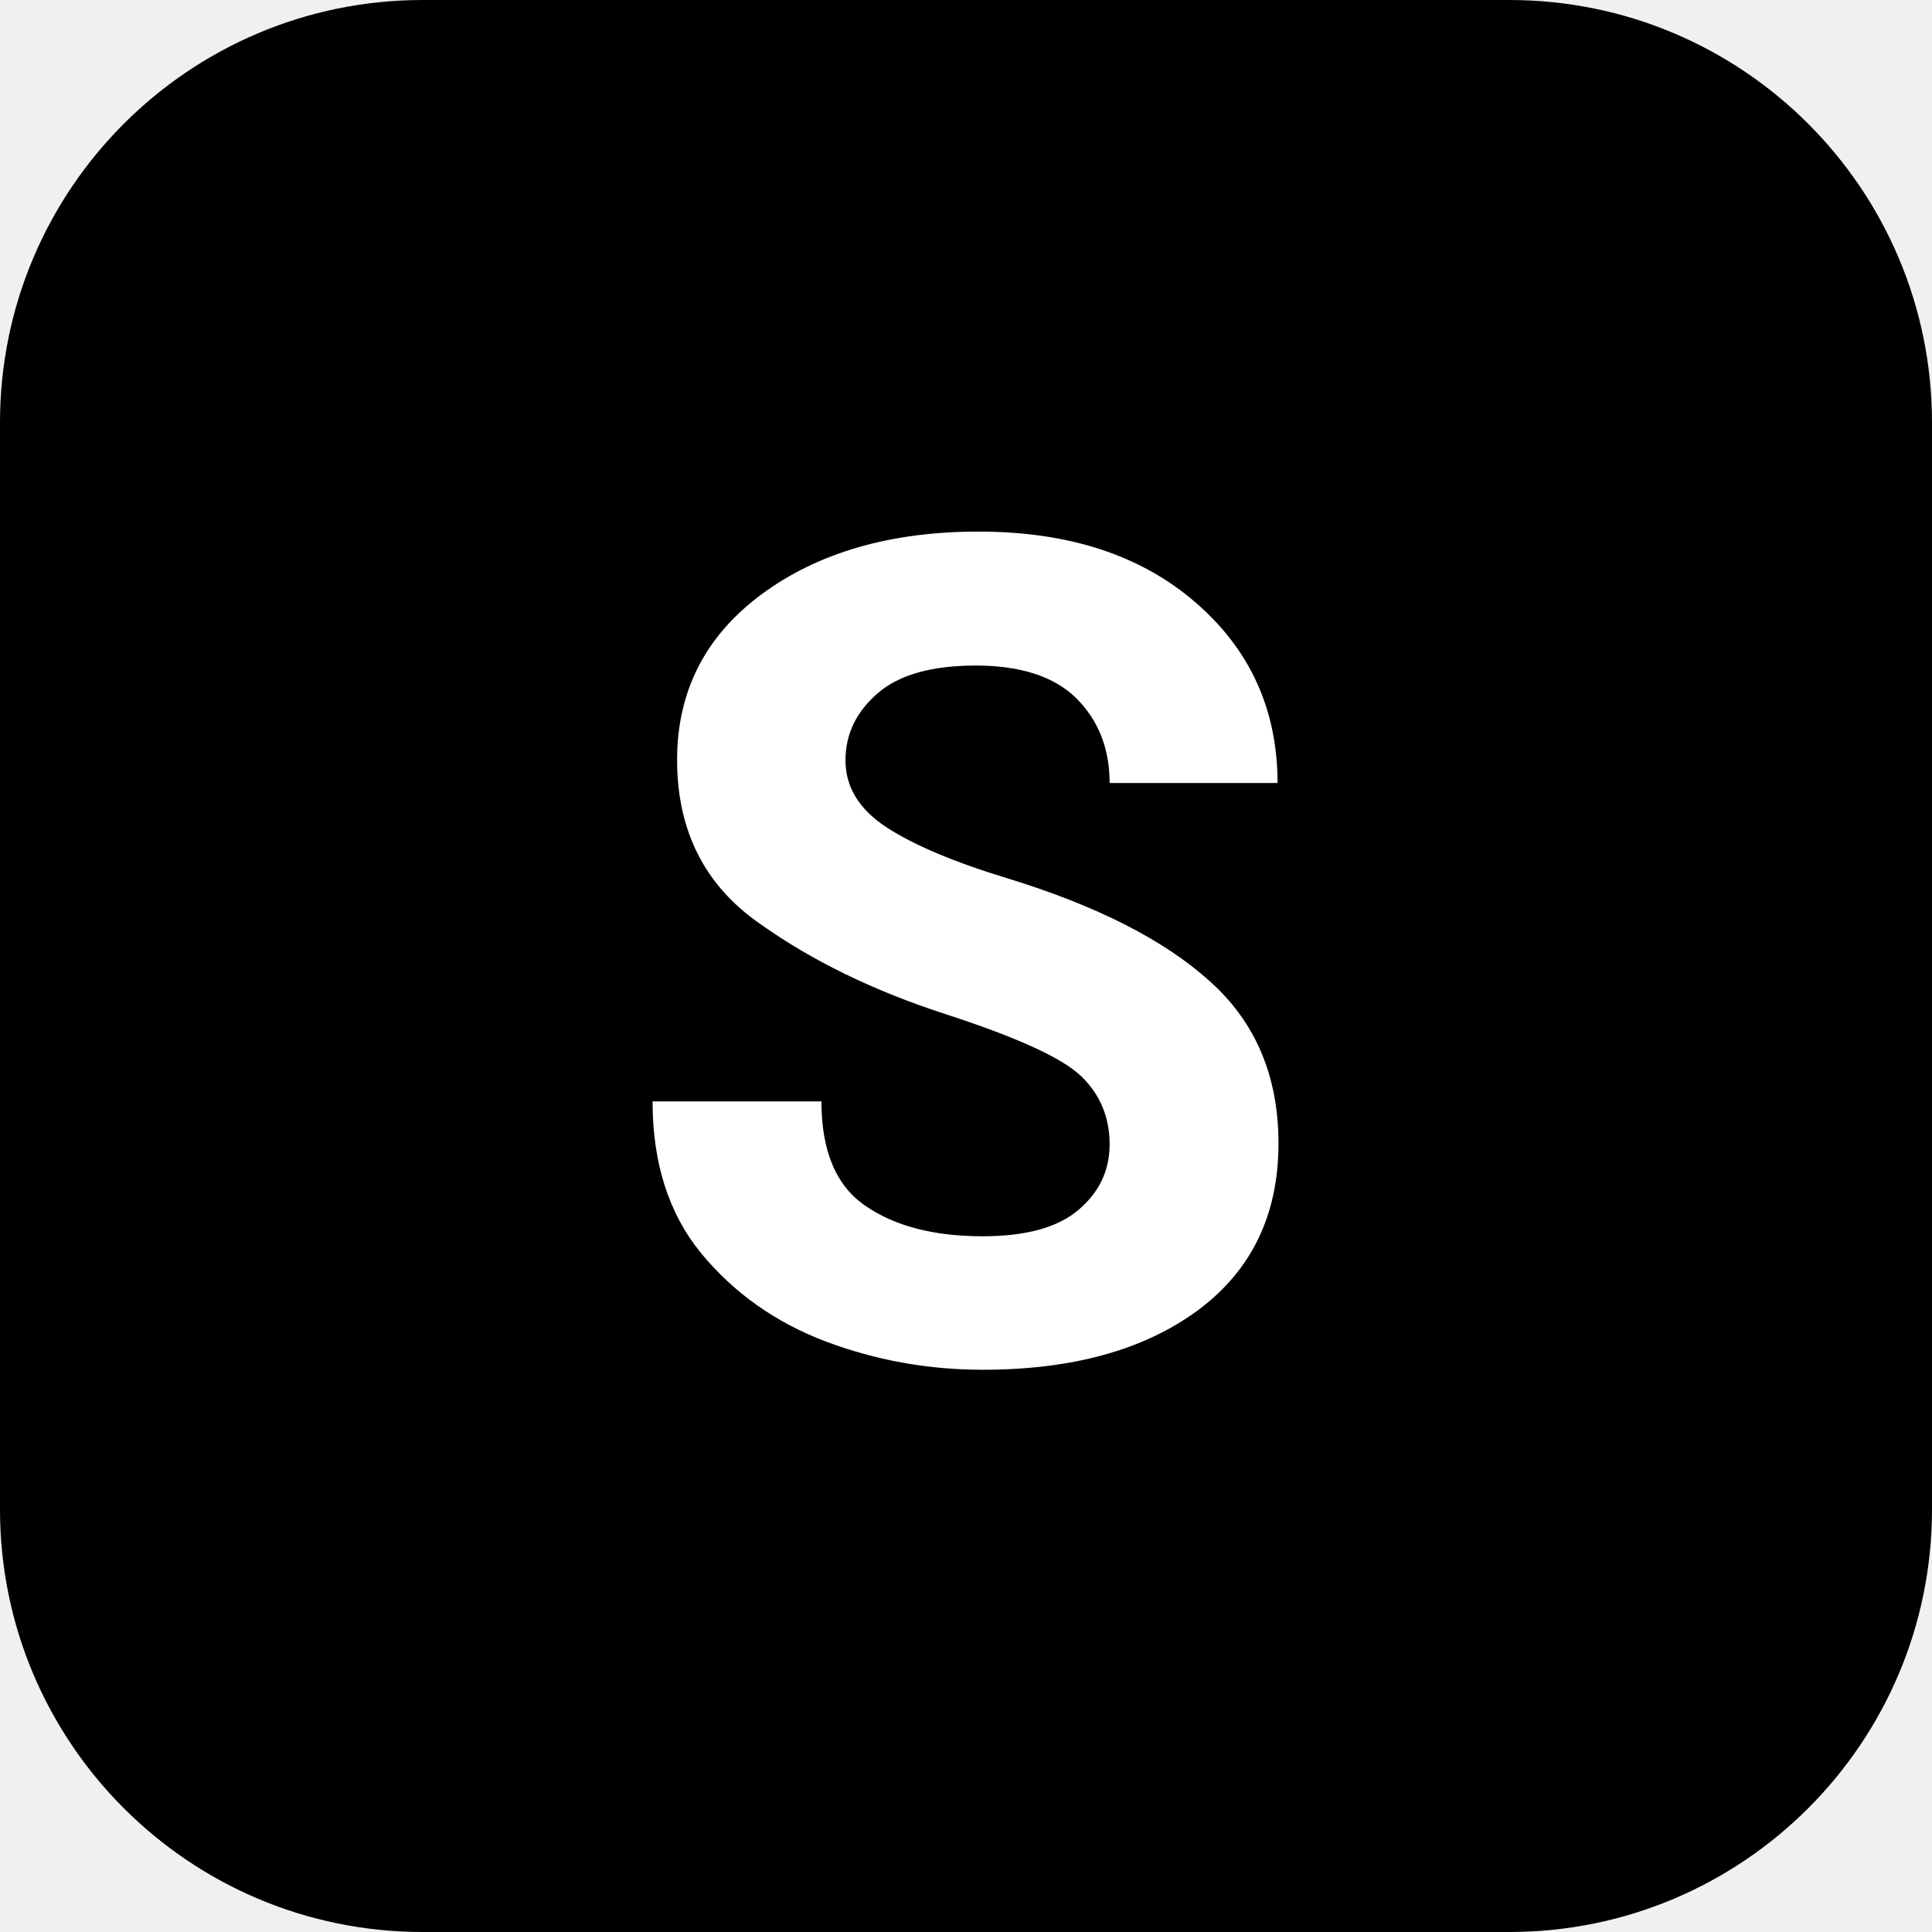
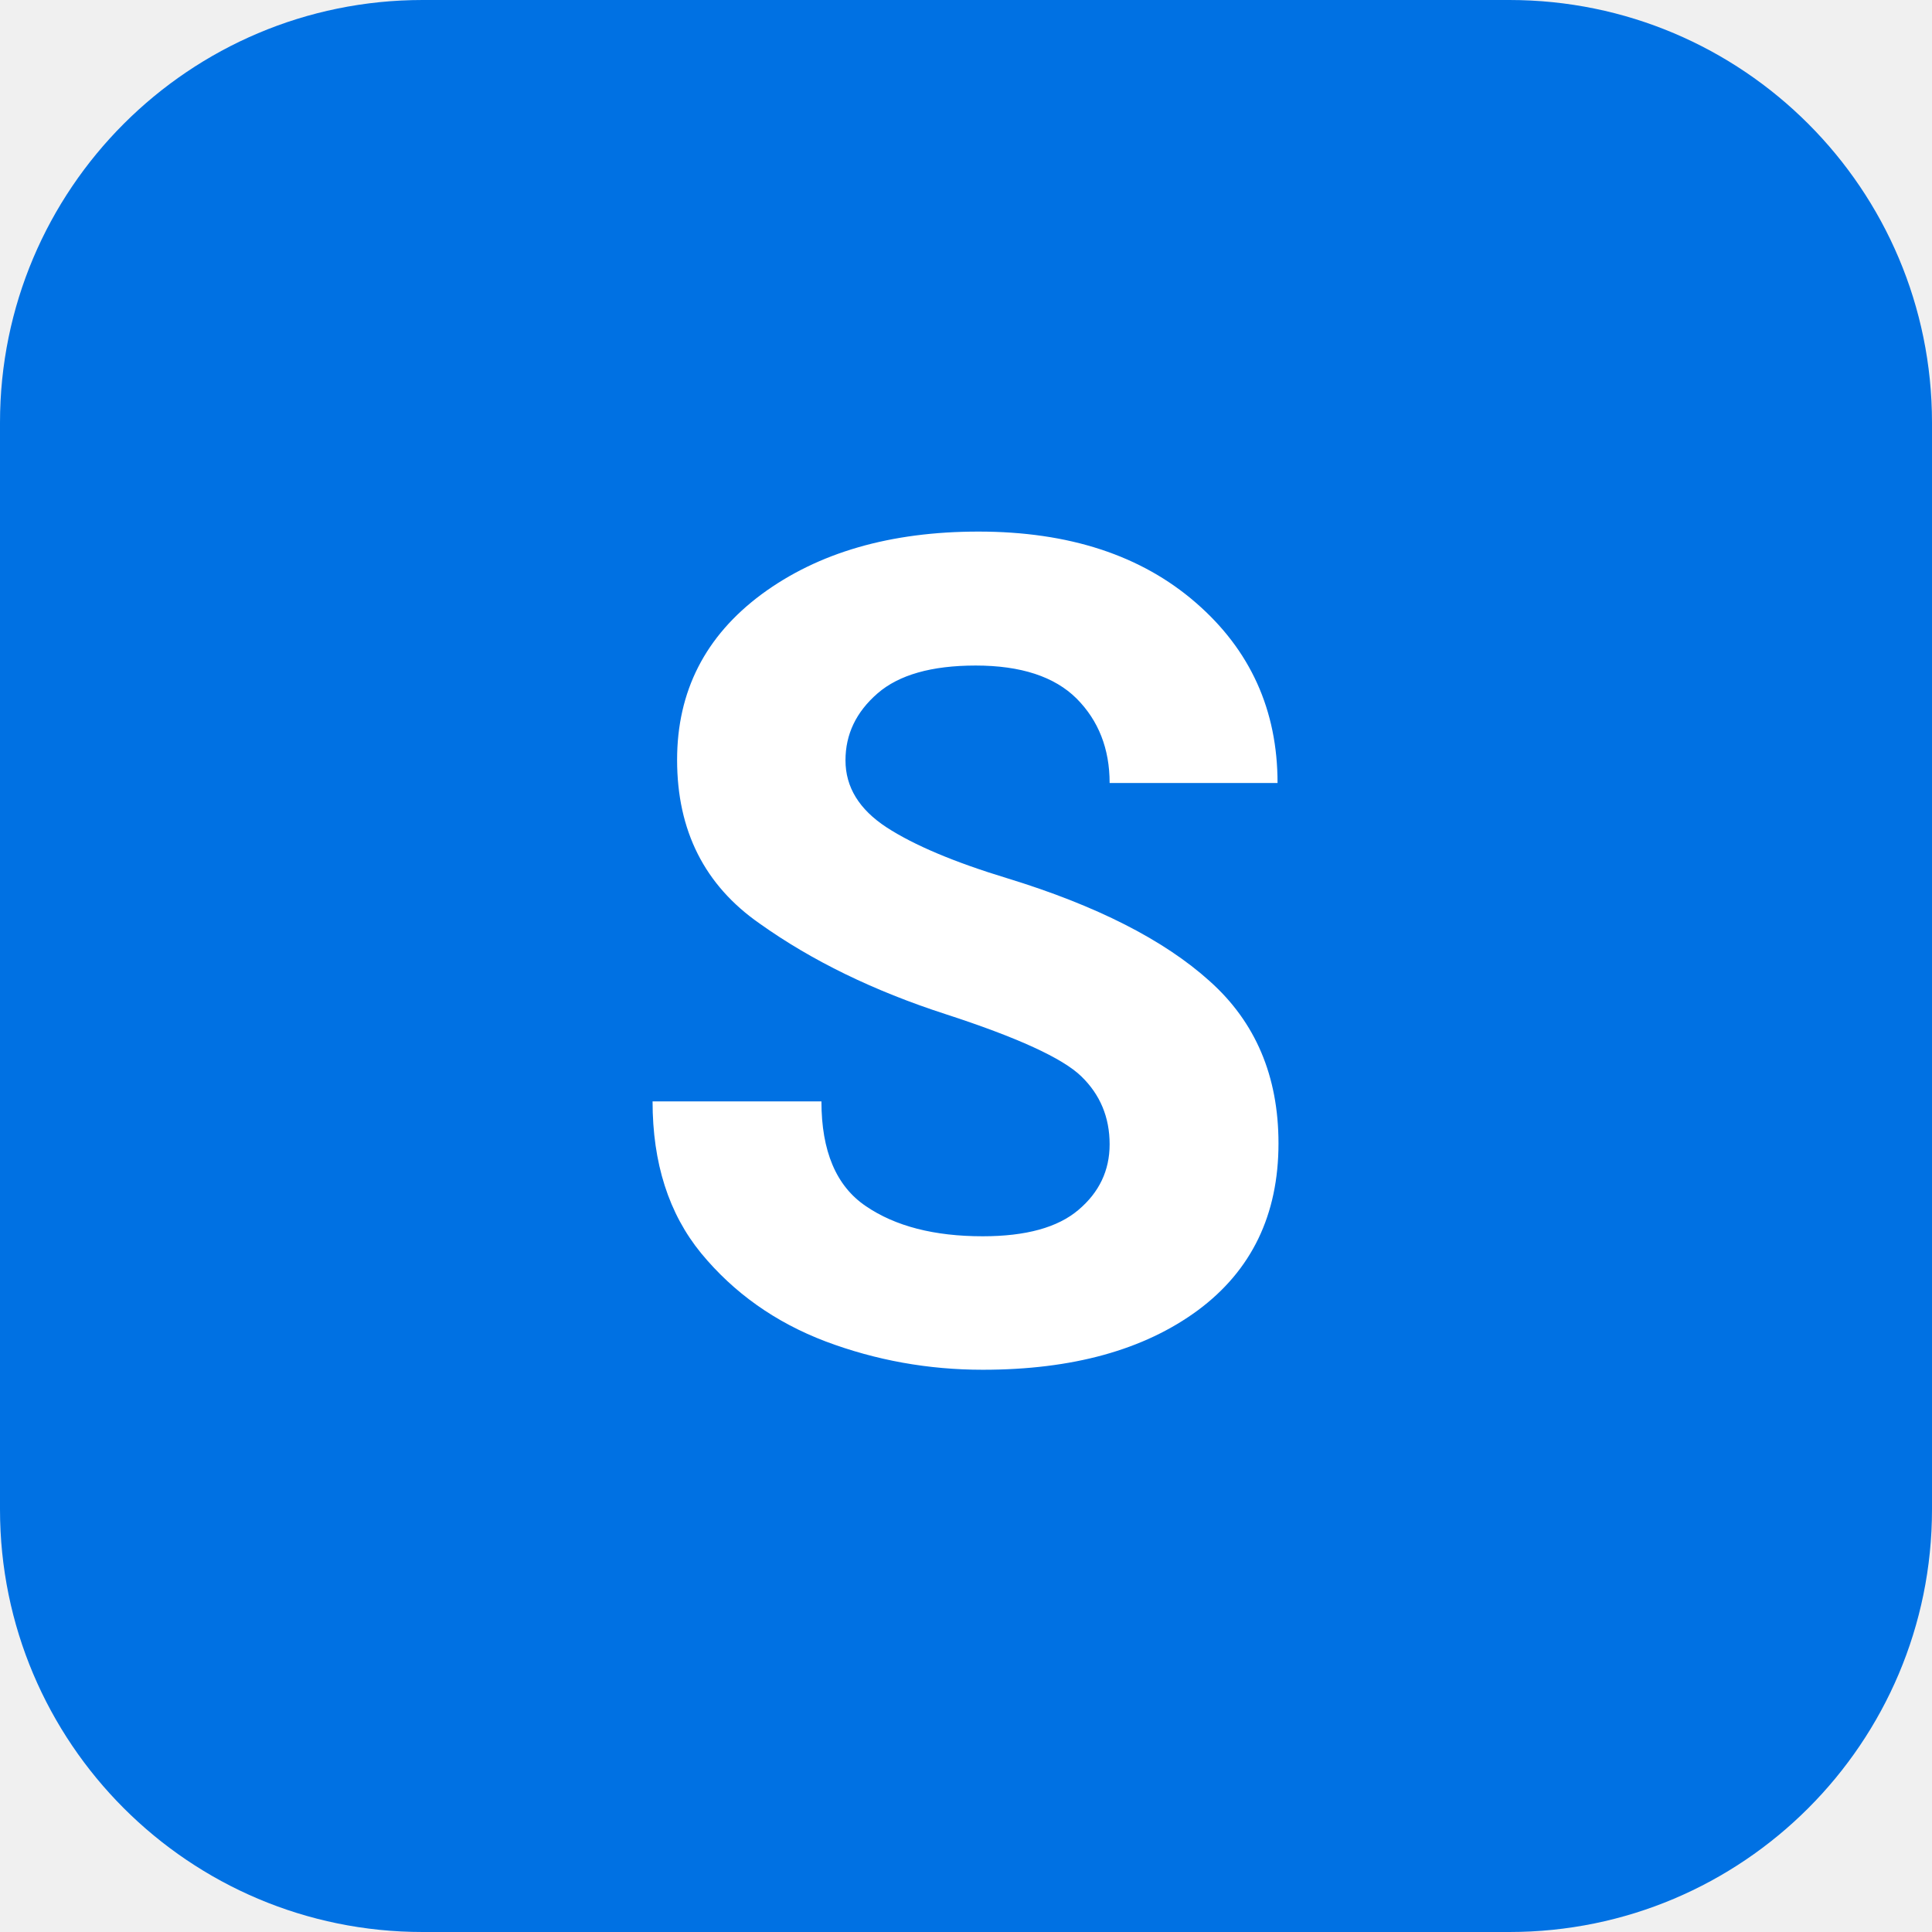
<svg xmlns="http://www.w3.org/2000/svg" viewBox="0 0 64 64" role="img" aria-label="S">
-   <rect width="64" height="64" rx="14" fill="#000000" />
+   <rect width="64" height="64" rx="14" fill="#0071e3" />
  <text x="32" y="45" font-family="system-ui,-apple-system,Segoe UI,Roboto,sans-serif" font-size="38" font-weight="700" fill="#ffffff" text-anchor="middle">S</text>
</svg>
